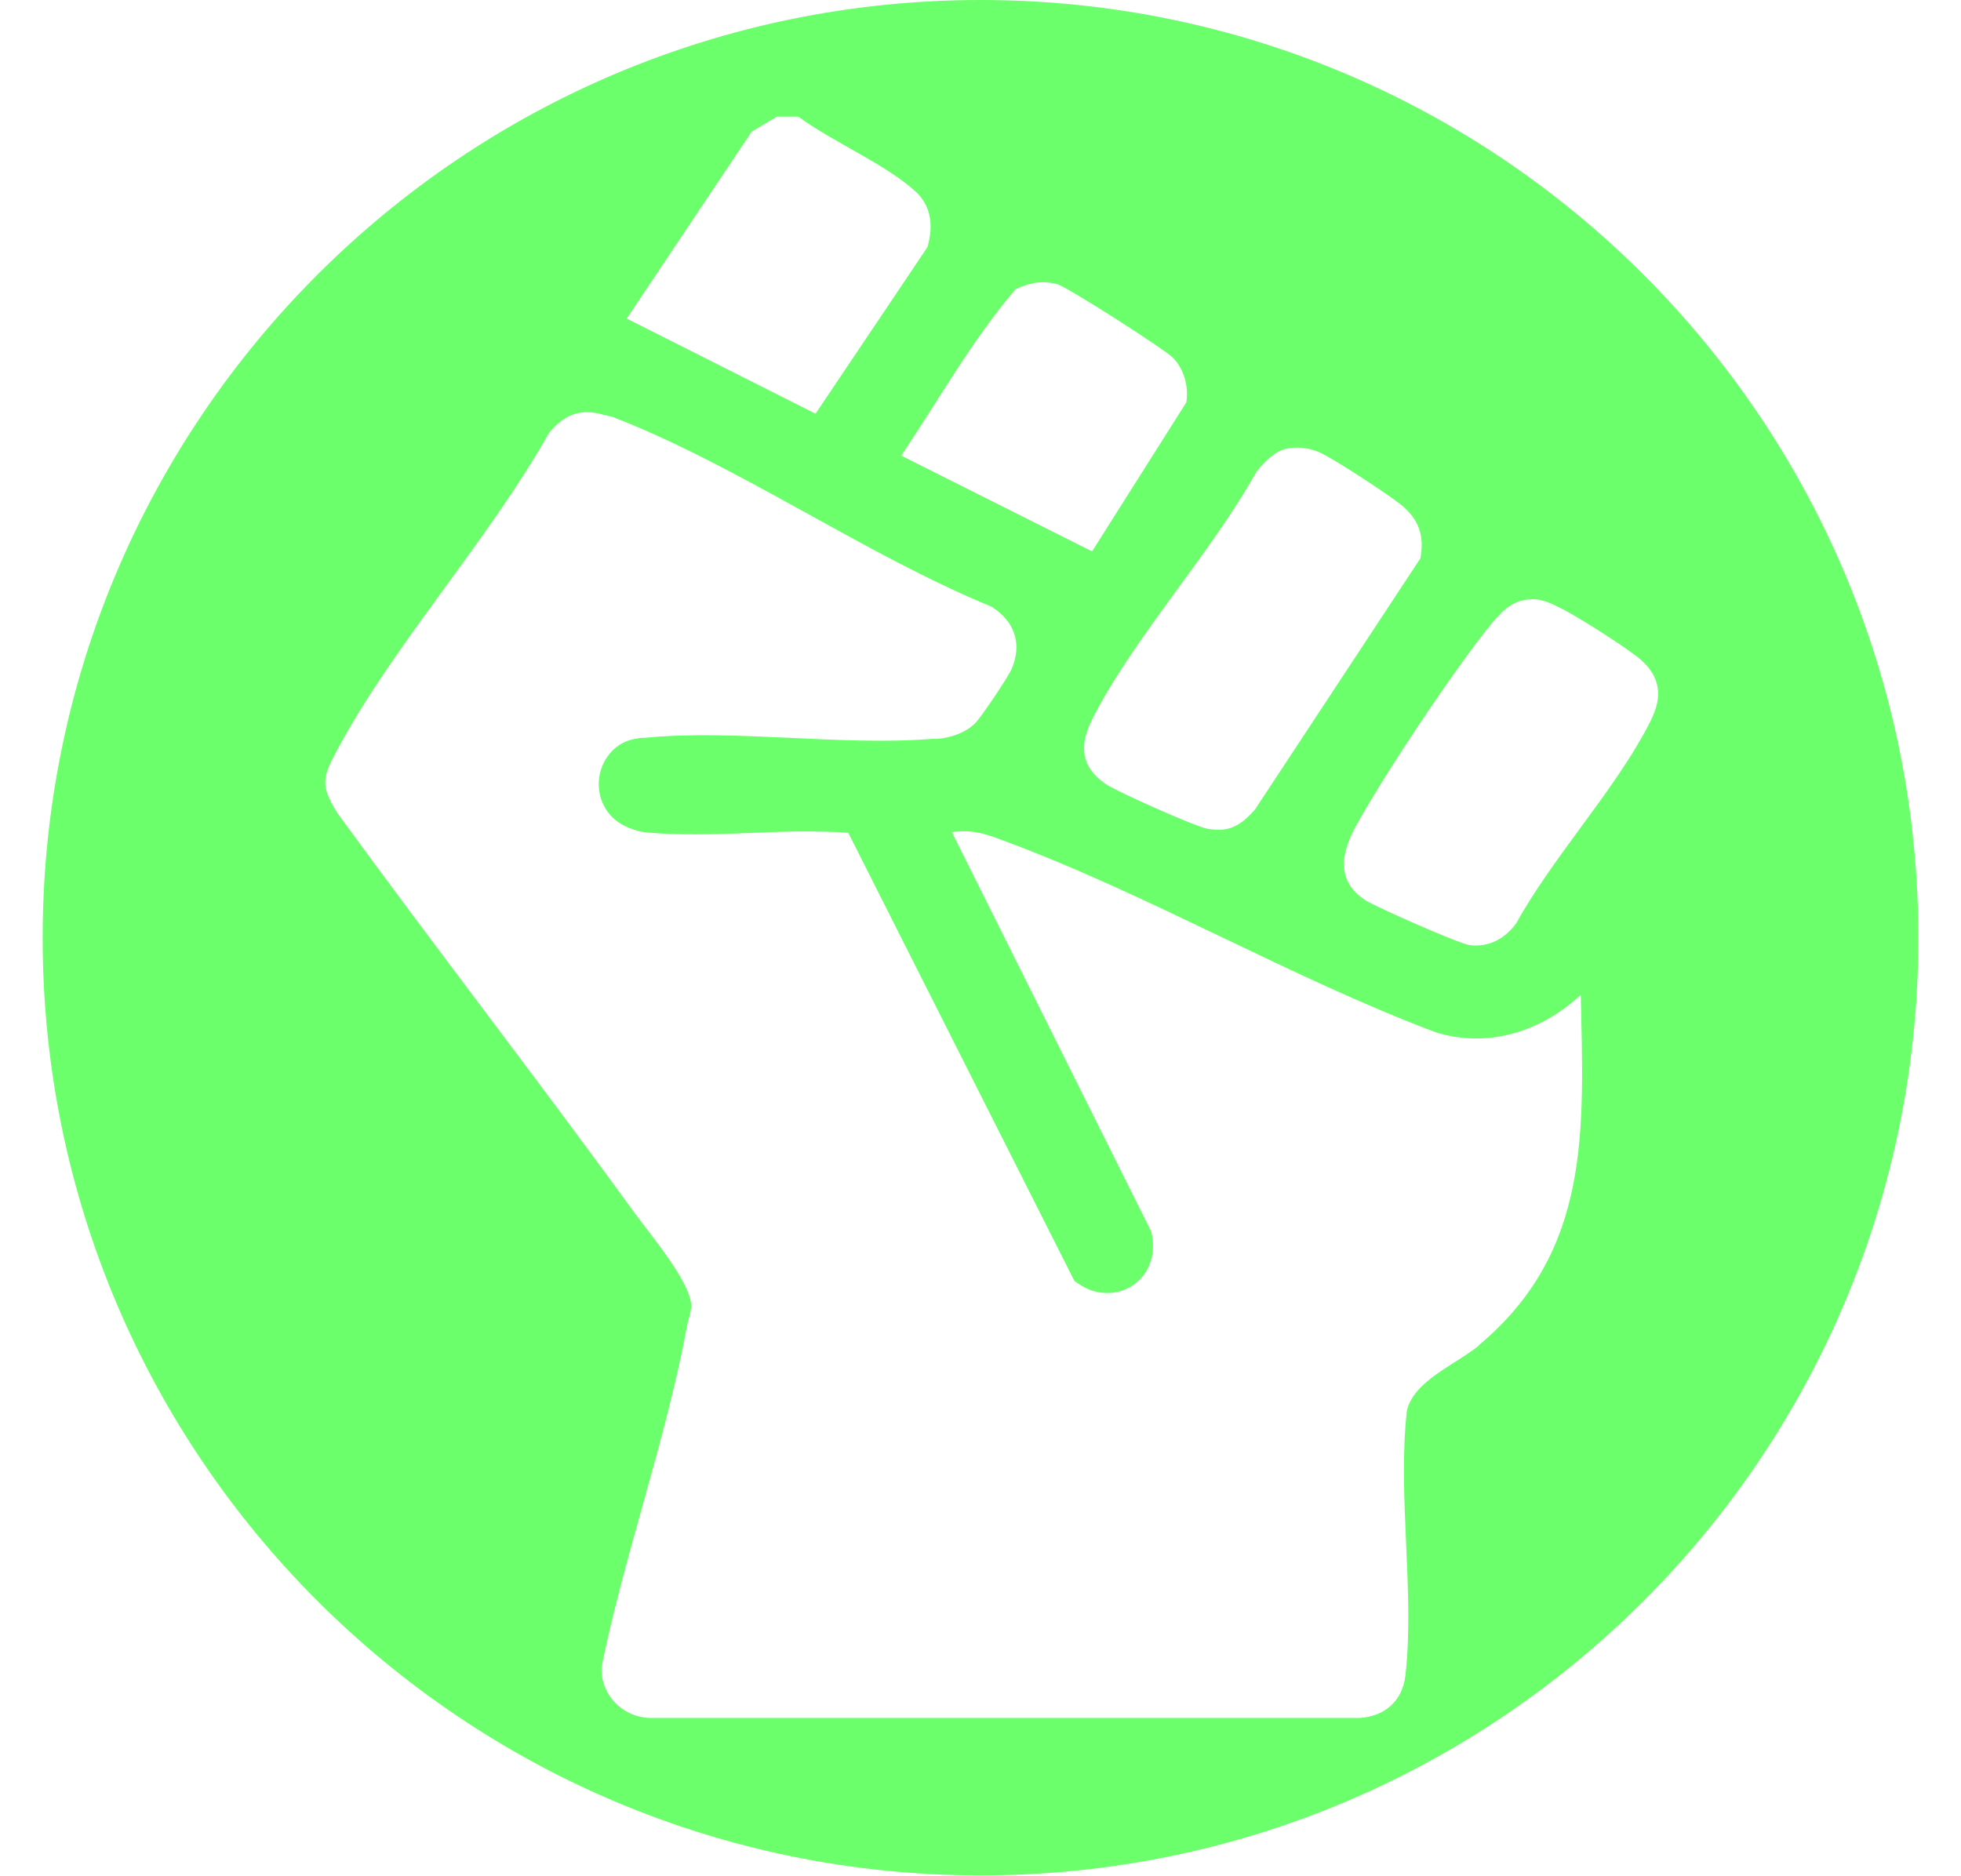
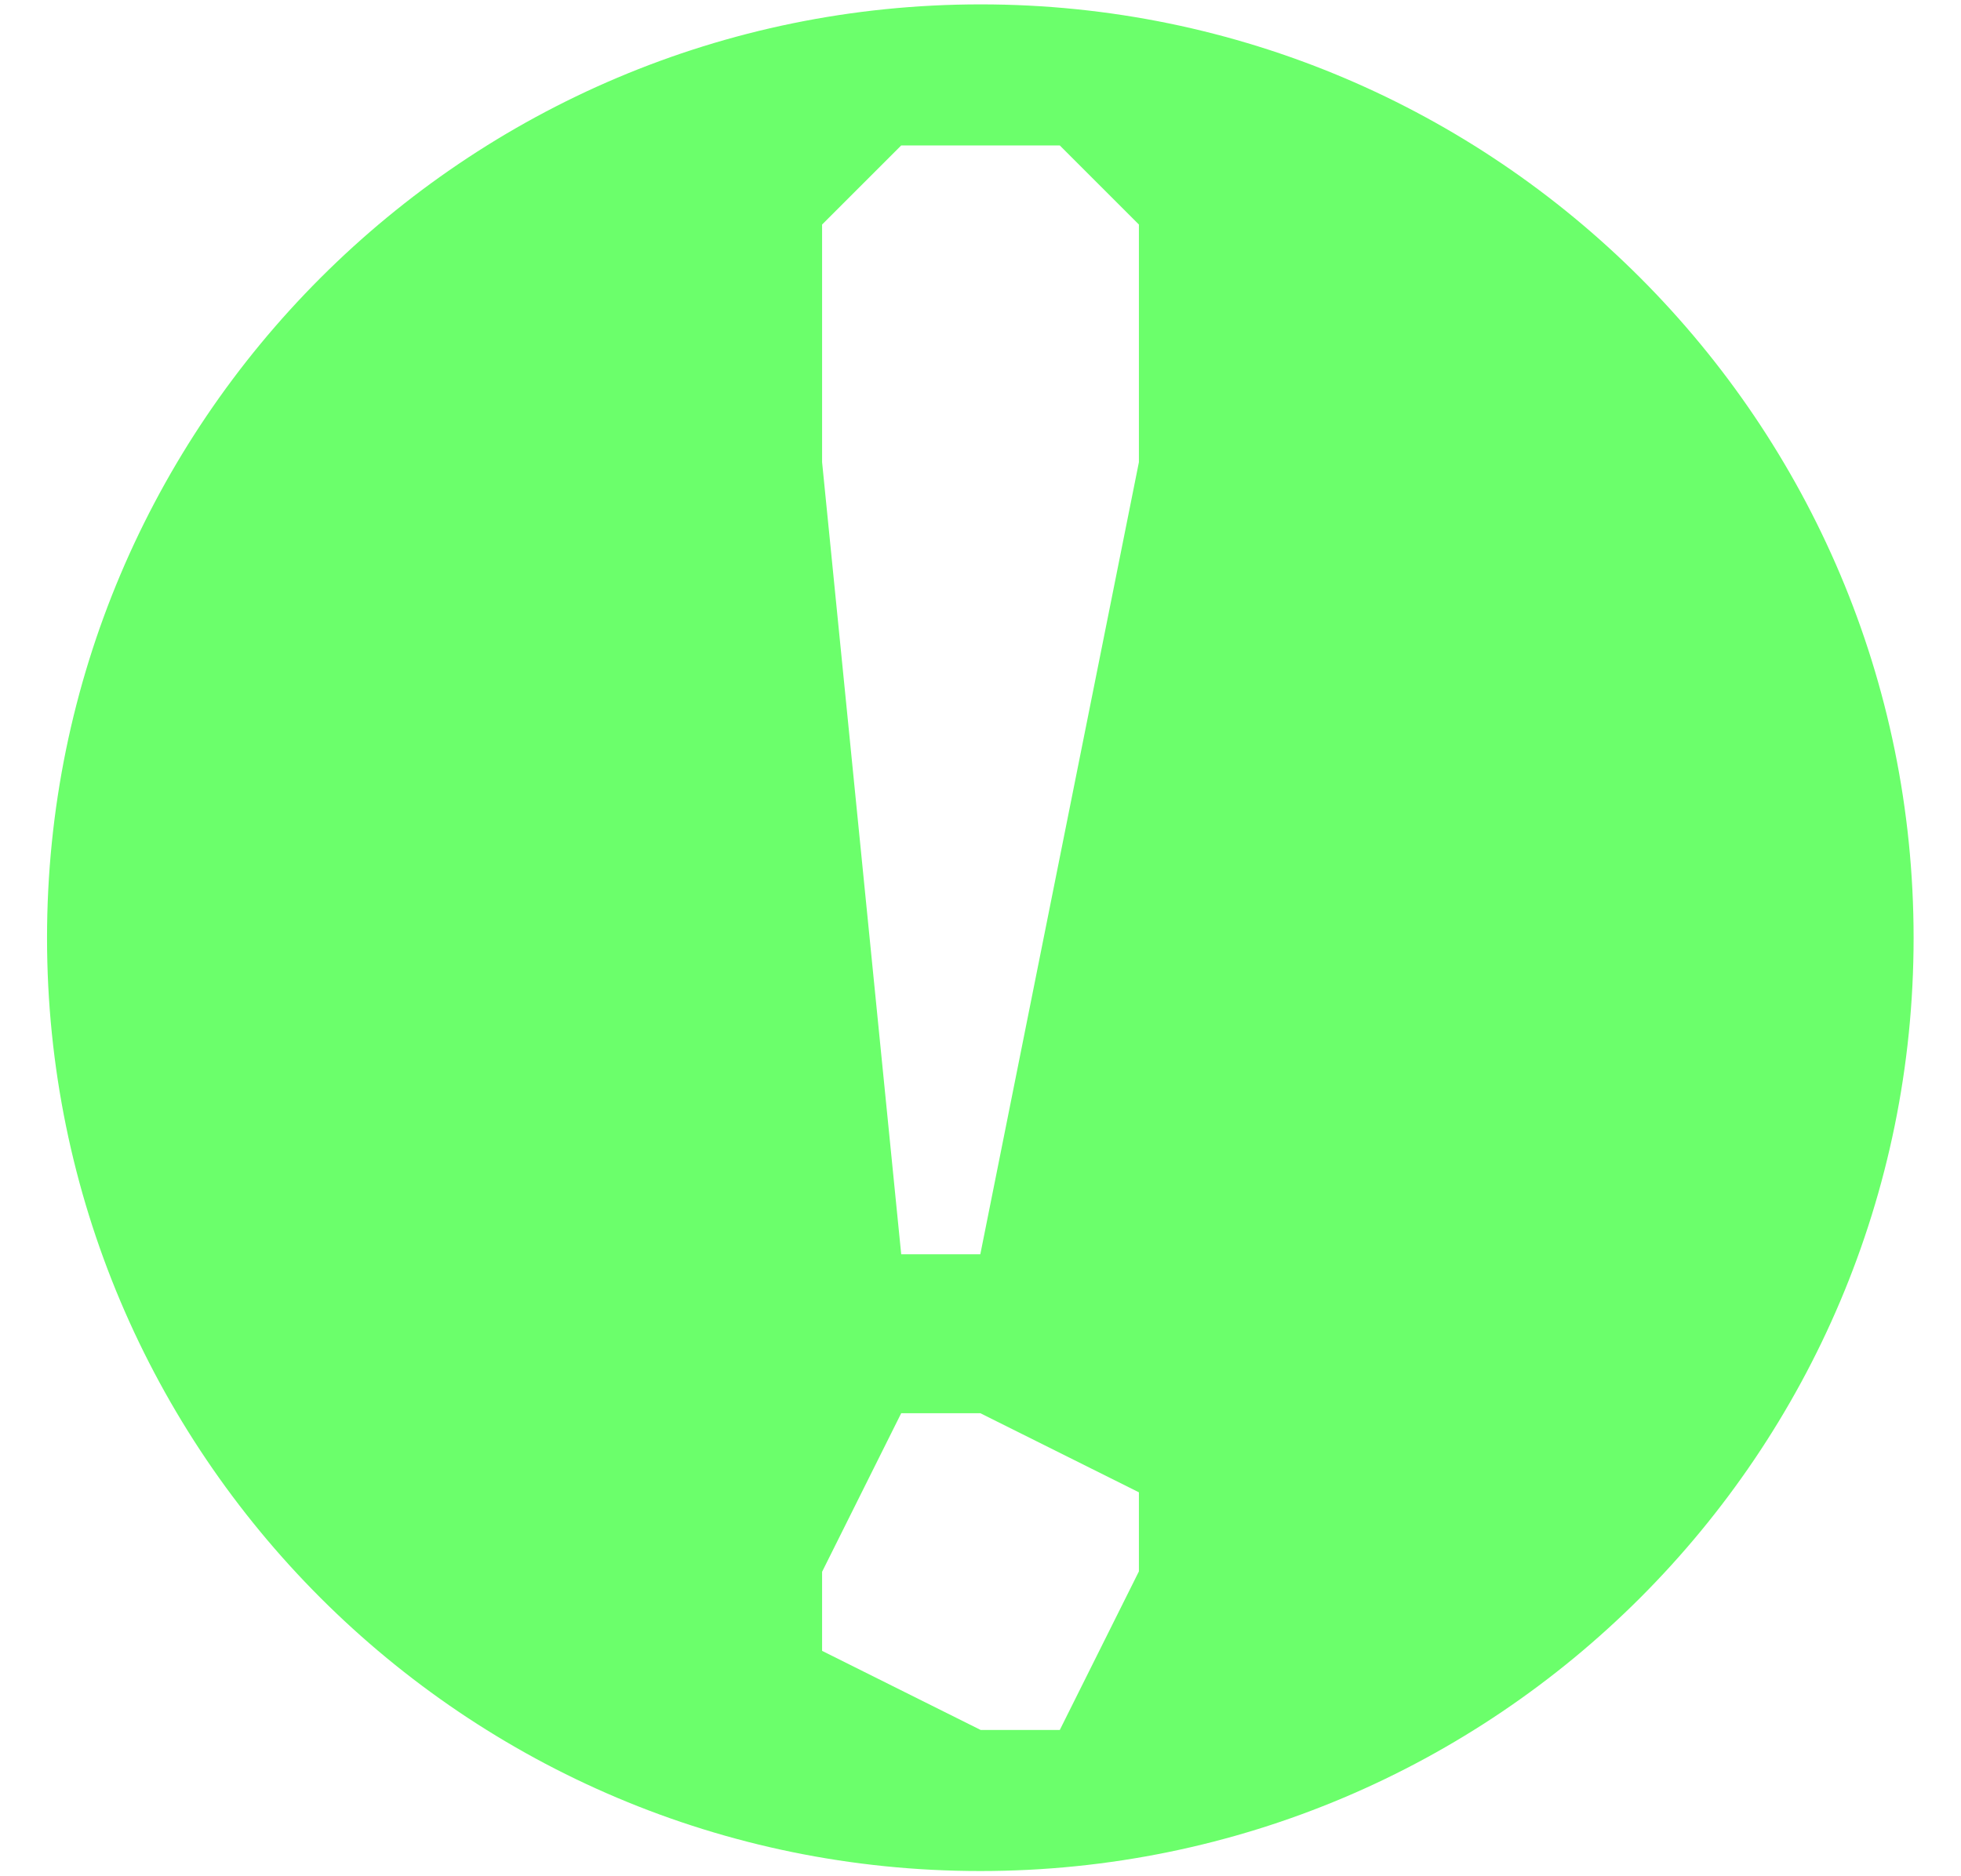
<svg xmlns="http://www.w3.org/2000/svg" id="Ebene_1" viewBox="0 0 53.79 51.45">
  <defs>
    <style>.cls-1{fill:#6bff6b;}</style>
  </defs>
-   <path class="cls-1" d="M26.9,0C12.69,0,1.17,11.52,1.17,25.73s11.52,25.72,25.73,25.72,25.72-11.52,25.72-25.72S41.1,0,26.9,0ZM35.27,12.31c.31-.06.61-.03.9.09.35.14,1.92,1.17,2.25,1.44.49.39.66.85.54,1.48l-4.53,6.88c-.19.22-.37.38-.57.47-.1.05-.21.08-.33.09-.12.01-.25,0-.4-.02-.32-.05-2.51-1.03-2.8-1.23-.39-.27-.56-.56-.59-.88-.01-.16,0-.33.06-.5.05-.17.13-.35.23-.54,1.18-2.23,3.18-4.41,4.43-6.64.19-.25.5-.57.82-.64ZM27.87,7.93c.07-.04.15-.07.22-.09.29-.11.6-.13.92-.04.28.08,2.91,1.77,3.15,2,.32.32.45.8.38,1.24l-2.58,4.08h0s-.01,0-.01,0h-.01,0s-5.22-2.62-5.22-2.62c1.03-1.53,1.95-3.18,3.14-4.57ZM20.62,3.61l.69-.41h.59c.91.68,2.41,1.31,3.22,2.06.44.41.48.96.32,1.52l-3.07,4.57-5.18-2.61,3.43-5.13ZM40.57,36.91c-.63.52-1.8.97-1.98,1.8-.26,2.31.22,4.99-.04,7.26-.08.69-.56,1.11-1.24,1.16h-19.5c-.75-.03-1.34-.64-1.31-1.4.63-3.09,1.77-6.24,2.34-9.33.03-.18.12-.41.12-.57,0-.64-1.13-1.97-1.55-2.55-2.68-3.69-5.48-7.3-8.16-10.98-.45-.74-.42-.94-.02-1.69.75-1.41,1.75-2.81,2.77-4.21.32-.44.64-.88.95-1.31.77-1.07,1.51-2.15,2.12-3.23.45-.53.9-.65,1.49-.48.07.02.14.03.22.05,3.44,1.32,6.95,3.79,10.41,5.21.63.39.86,1.01.56,1.71-.1.23-.83,1.32-1,1.49-.26.26-.67.4-1.03.43-.05,0-.11,0-.16,0-2.48.2-5.42-.27-7.86-.03-.07,0-.14,0-.21.02-.43.05-.72.3-.9.61-.32.57-.19,1.38.49,1.76.19.1.4.18.67.21.45.04.9.05,1.36.05.92,0,1.87-.07,2.8-.08.46,0,.92,0,1.37.04h-.01l6.2,12.29c.13.1.27.18.41.24.97.37,1.98-.41,1.7-1.59l-5.47-10.96c.35-.05.61-.02.88.05.18.05.35.11.56.19,3.96,1.47,7.85,3.75,11.83,5.25.12.04.23.06.35.09,1.33.28,2.65-.2,3.63-1.12,0,0,0,0,0,0,0,0,0,0,0,0,.08,3.71.29,7.03-2.79,9.61ZM45.23,19.87c-.94,1.82-2.63,3.63-3.64,5.46-.31.42-.74.66-1.27.6-.28-.03-2.59-1.05-2.88-1.24-.38-.25-.55-.56-.57-.89-.03-.33.09-.69.27-1.04.75-1.4,2.77-4.43,3.78-5.66.31-.37.6-.66,1.12-.66h0c.3-.01.6.16.86.29.44.23,1.79,1.08,2.13,1.39.3.27.43.55.45.84.02.29-.08.58-.25.91Z" />
-   <rect class="cls-1" x="29.96" y="15.11" width="0" height="0" transform="translate(3.1 35.24) rotate(-63.62)" />
+   <path class="cls-1" d="M26.9.12C12.76.12,1.29,11.59,1.29,25.73s11.46,25.6,25.6,25.6,25.6-11.46,25.6-25.6S41.03.12,26.9.12ZM31.24,43.11l-2.17,4.35h-2.17l-4.35-2.17v-2.17l2.17-4.35h2.17l4.35,2.17v2.17ZM31.24,12.68l-4.35,21.73h-2.17l-2.17-21.73v-6.52l2.17-2.17h4.35l2.17,2.17v6.52Z" />
</svg>
